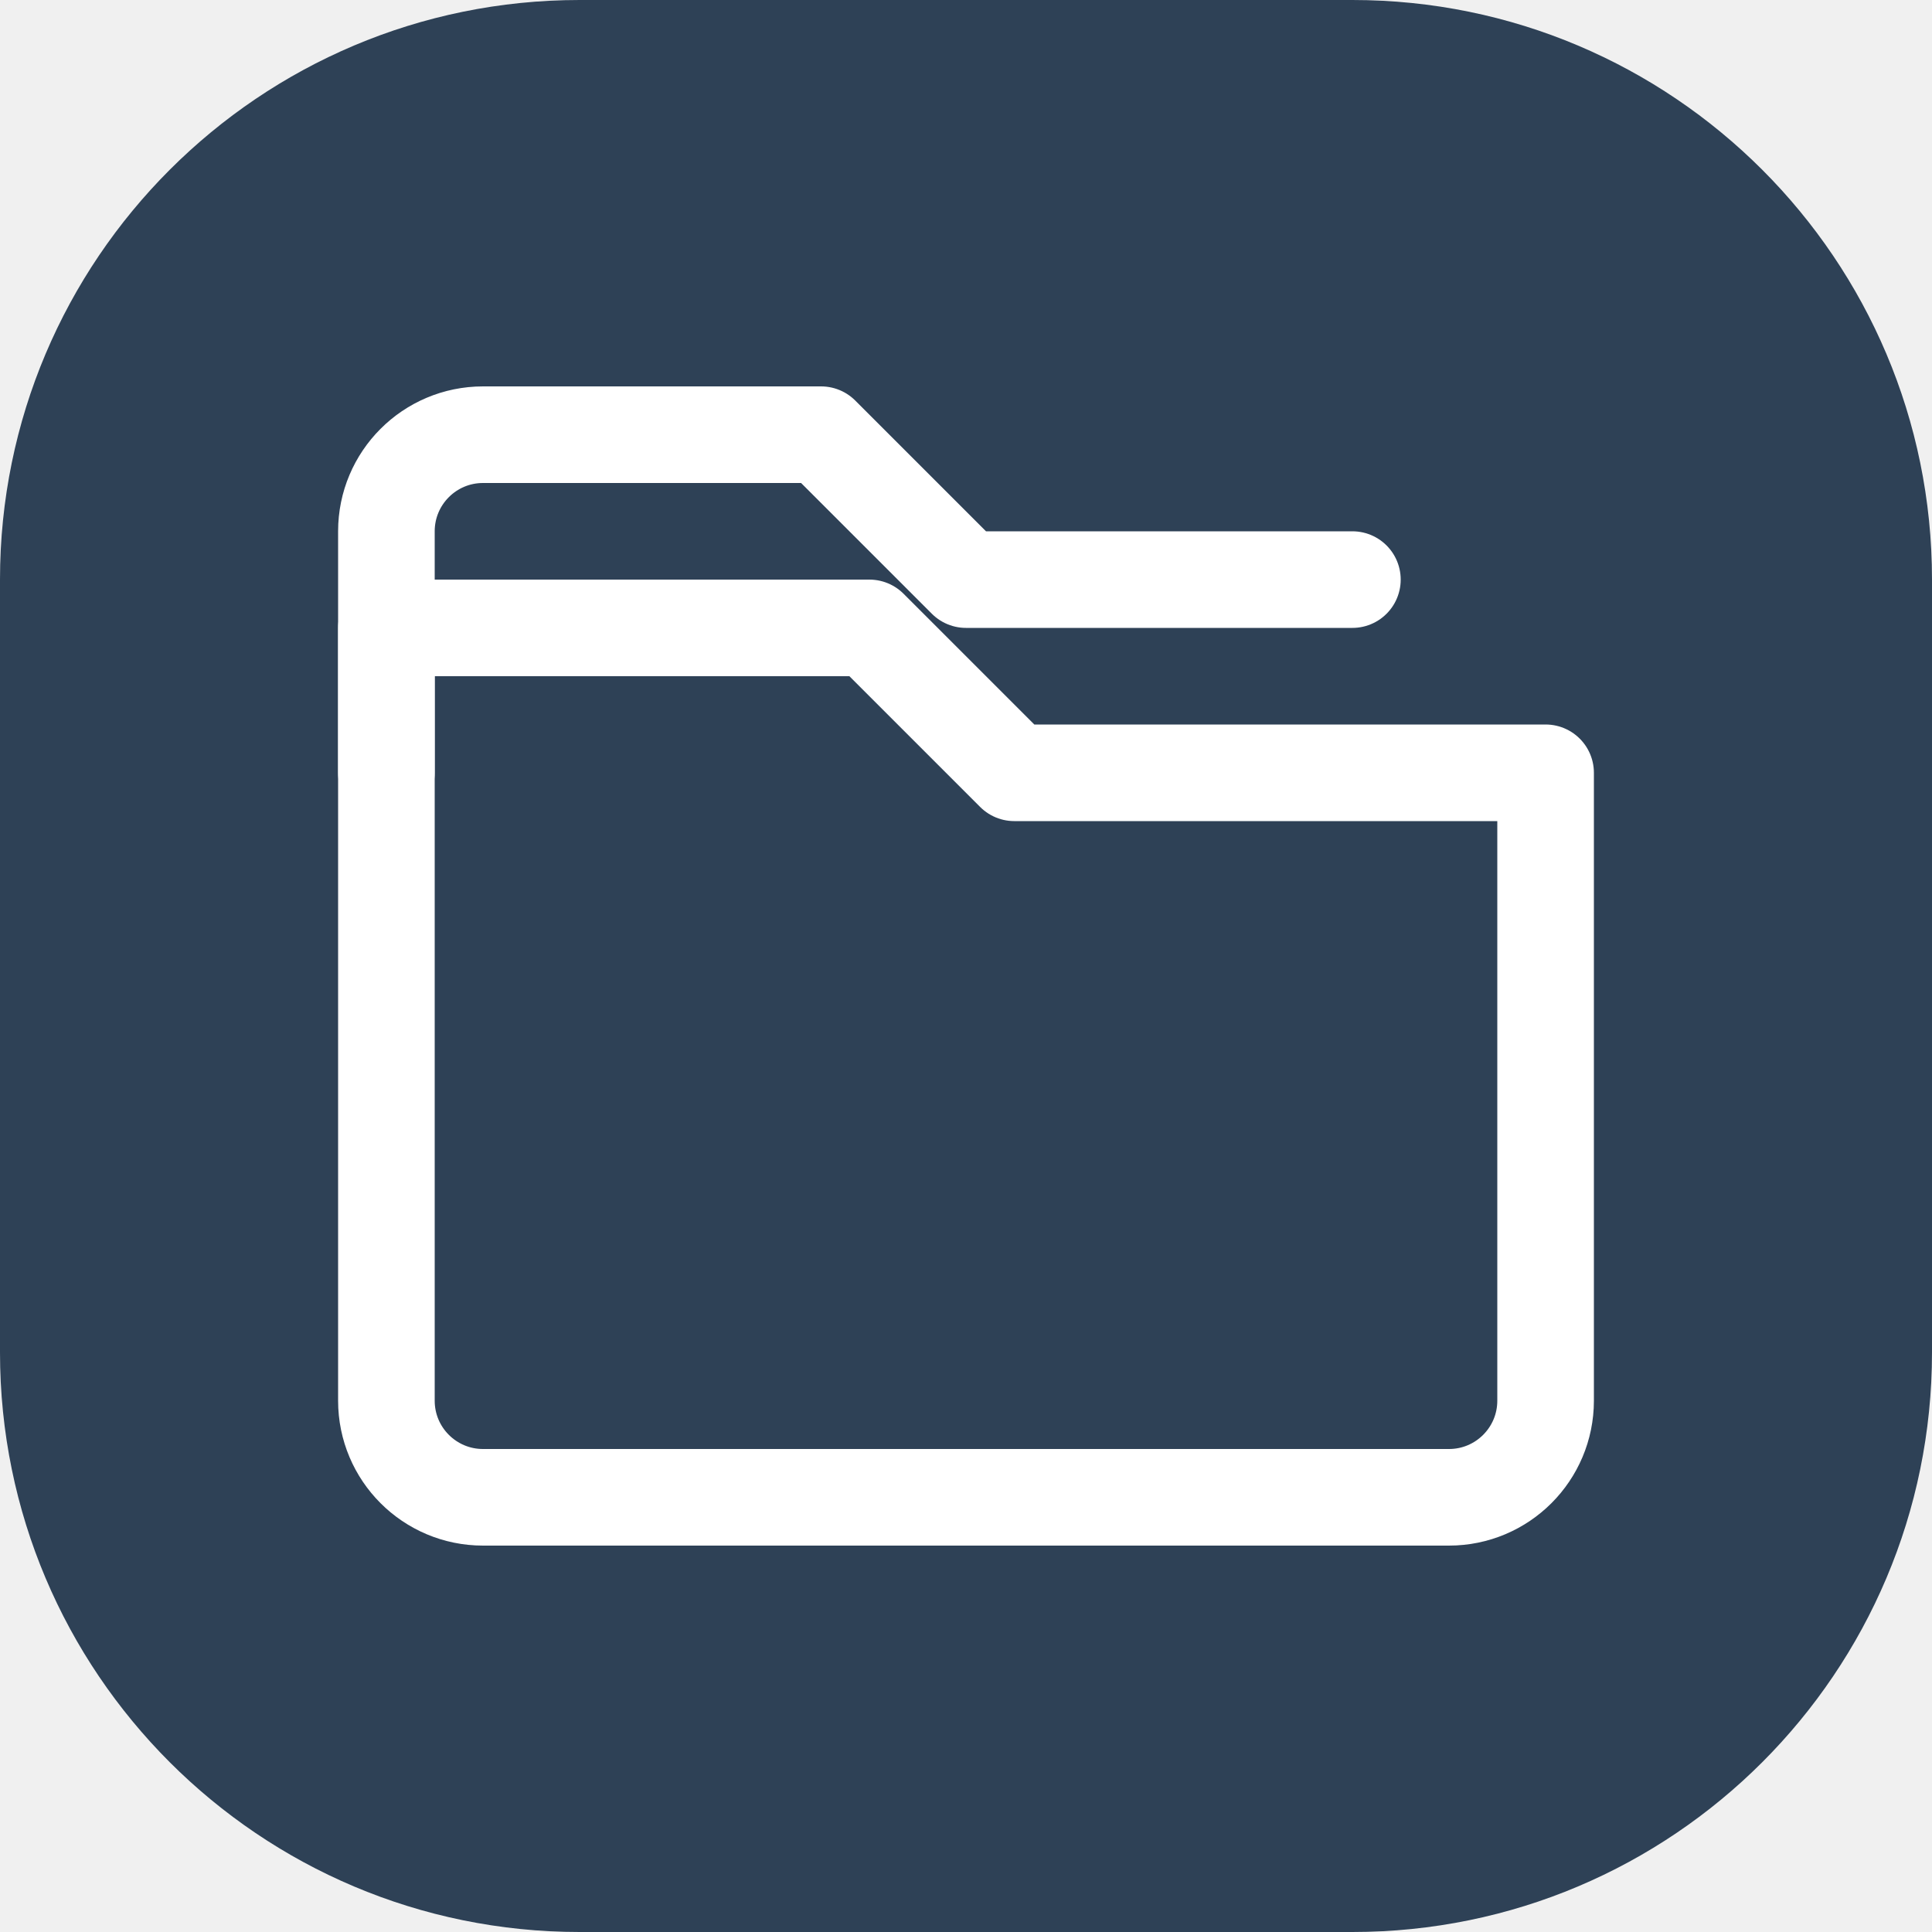
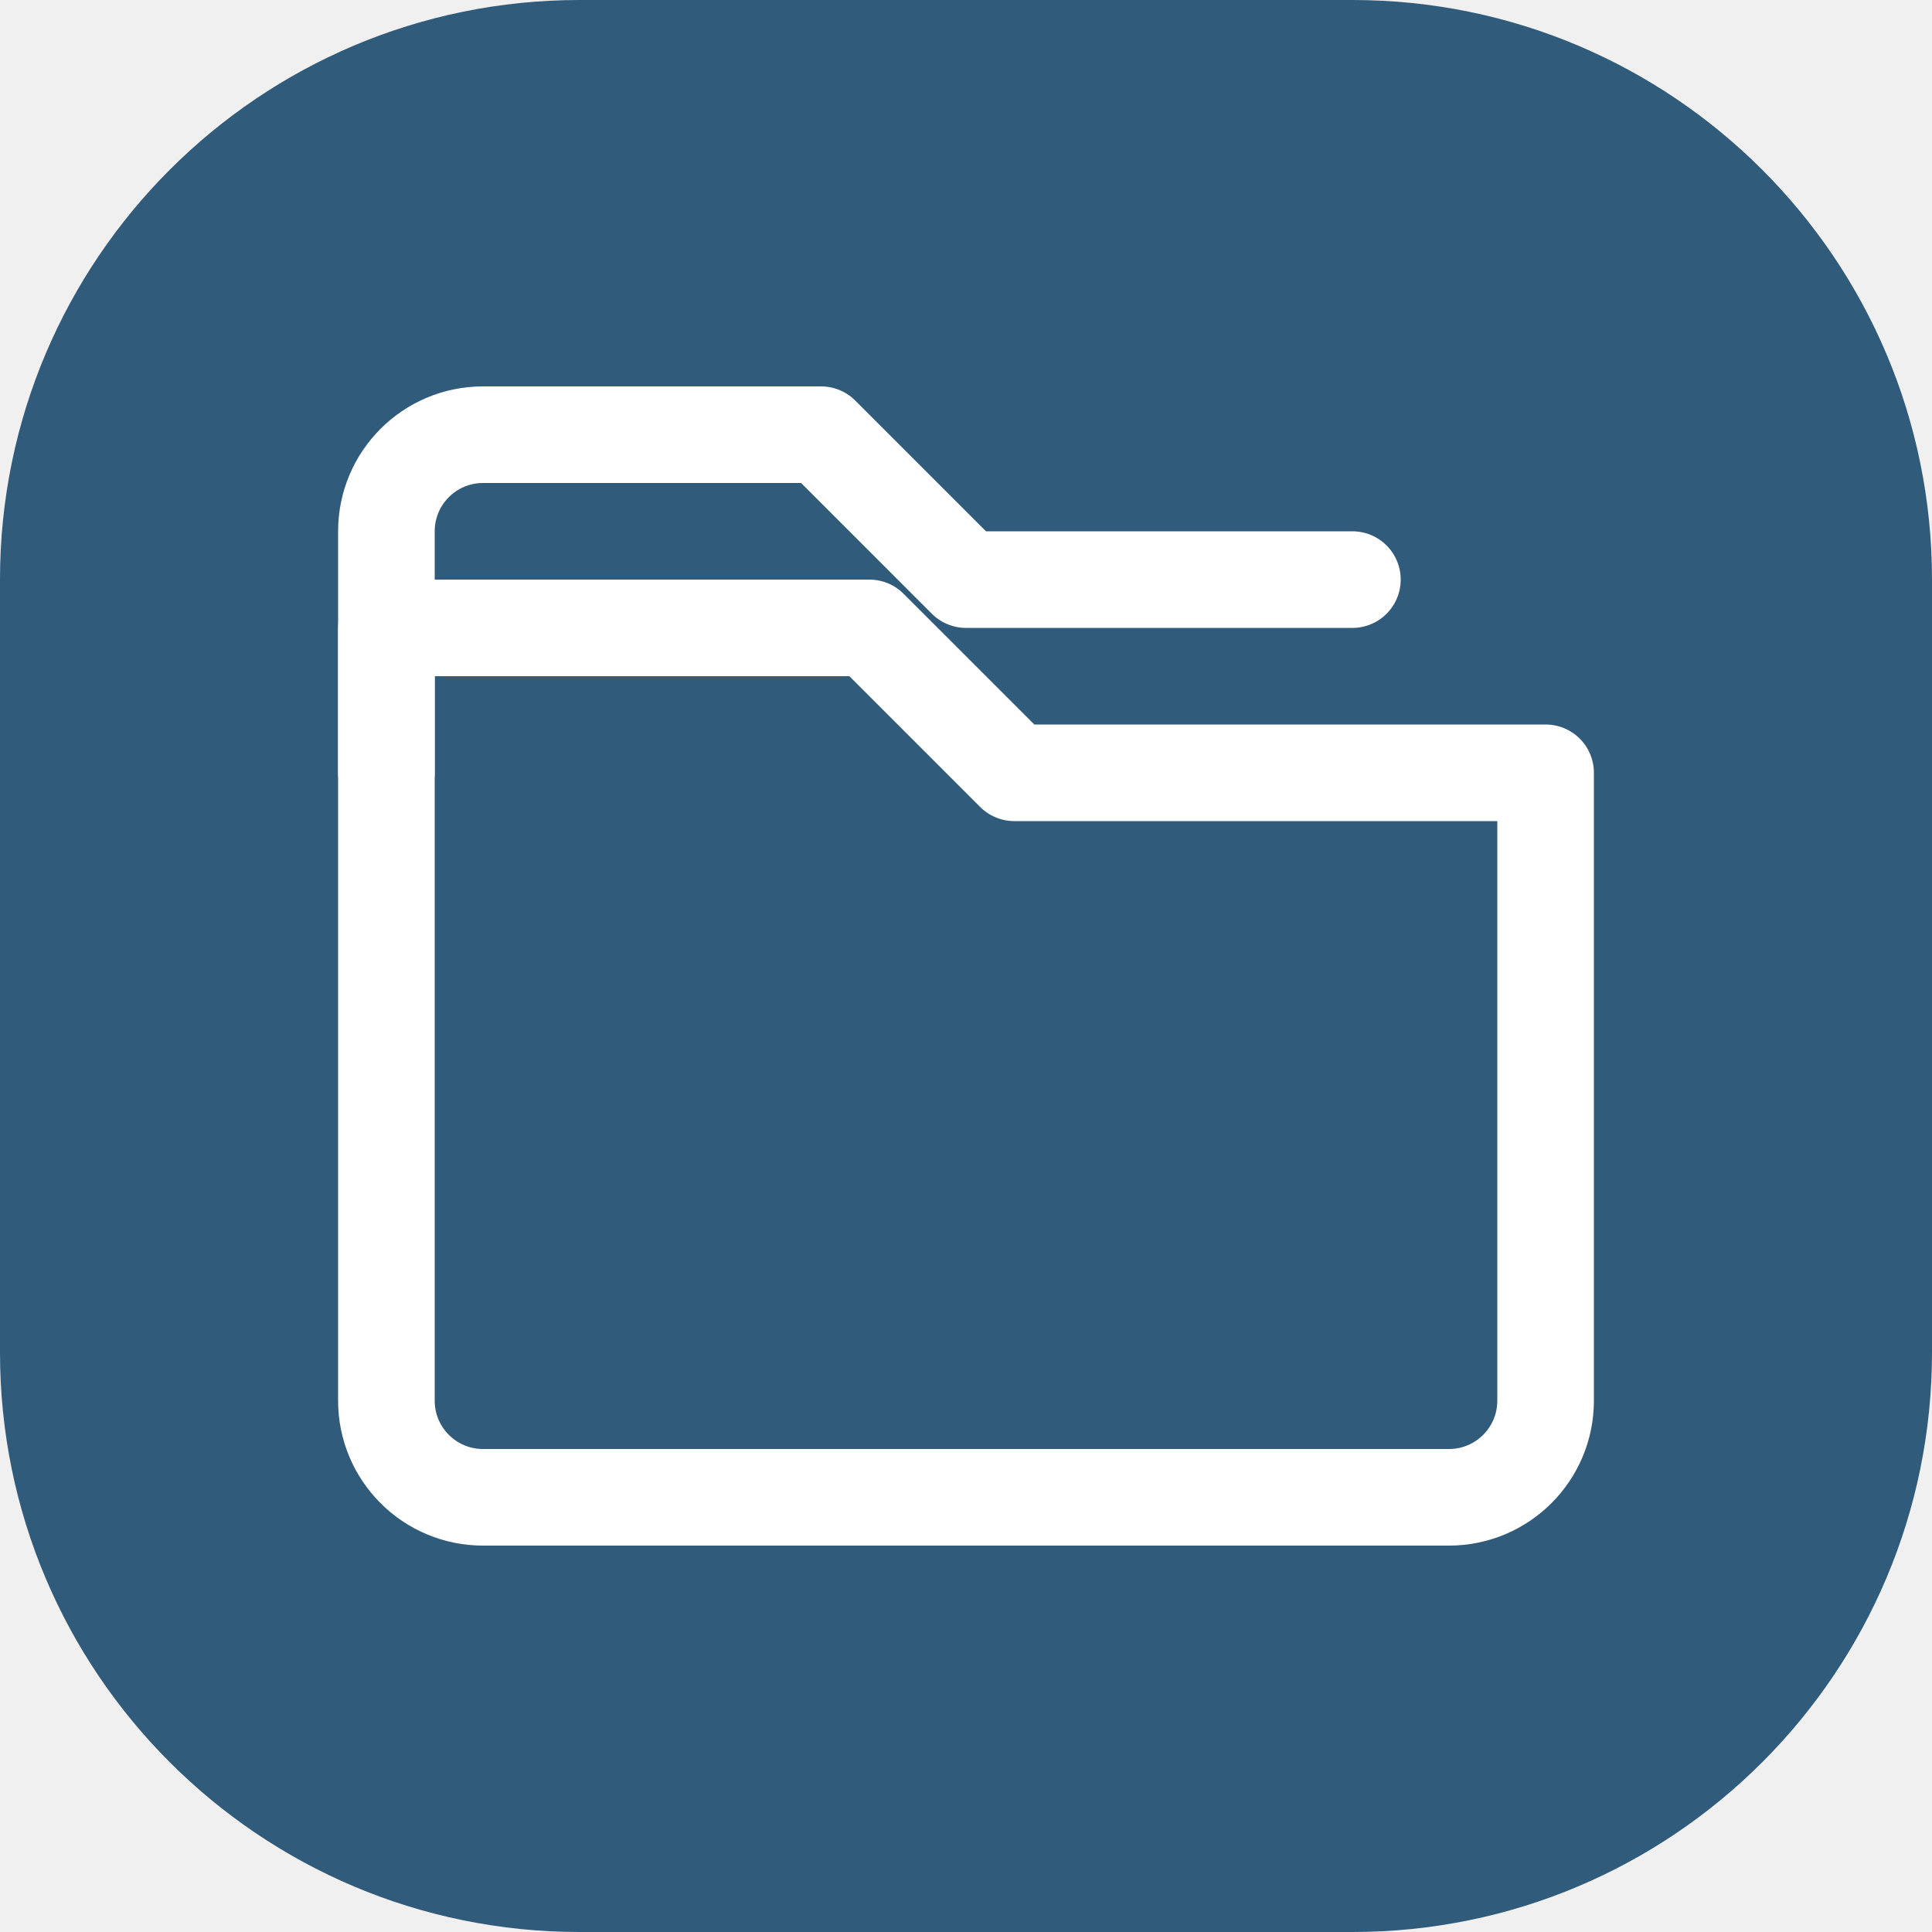
<svg xmlns="http://www.w3.org/2000/svg" viewBox="0 0 40 40">
-   <rect width="40" height="40" rx="12" fill="#2e4156" />
+   <rect width="40" height="40" rx="12" fill="#315b7a" />
  <g fill="none" stroke="#fff" stroke-width="2" stroke-linecap="round" stroke-linejoin="round">
    <path d="M8 13h10l3 3h11v13a2 2 0 0 1-2 2H10a2 2 0 0 1-2-2V13Z" />
    <path d="M8 16v-5a2 2 0 0 1 2-2h7l3 3h8" />
  </g>
</svg>
